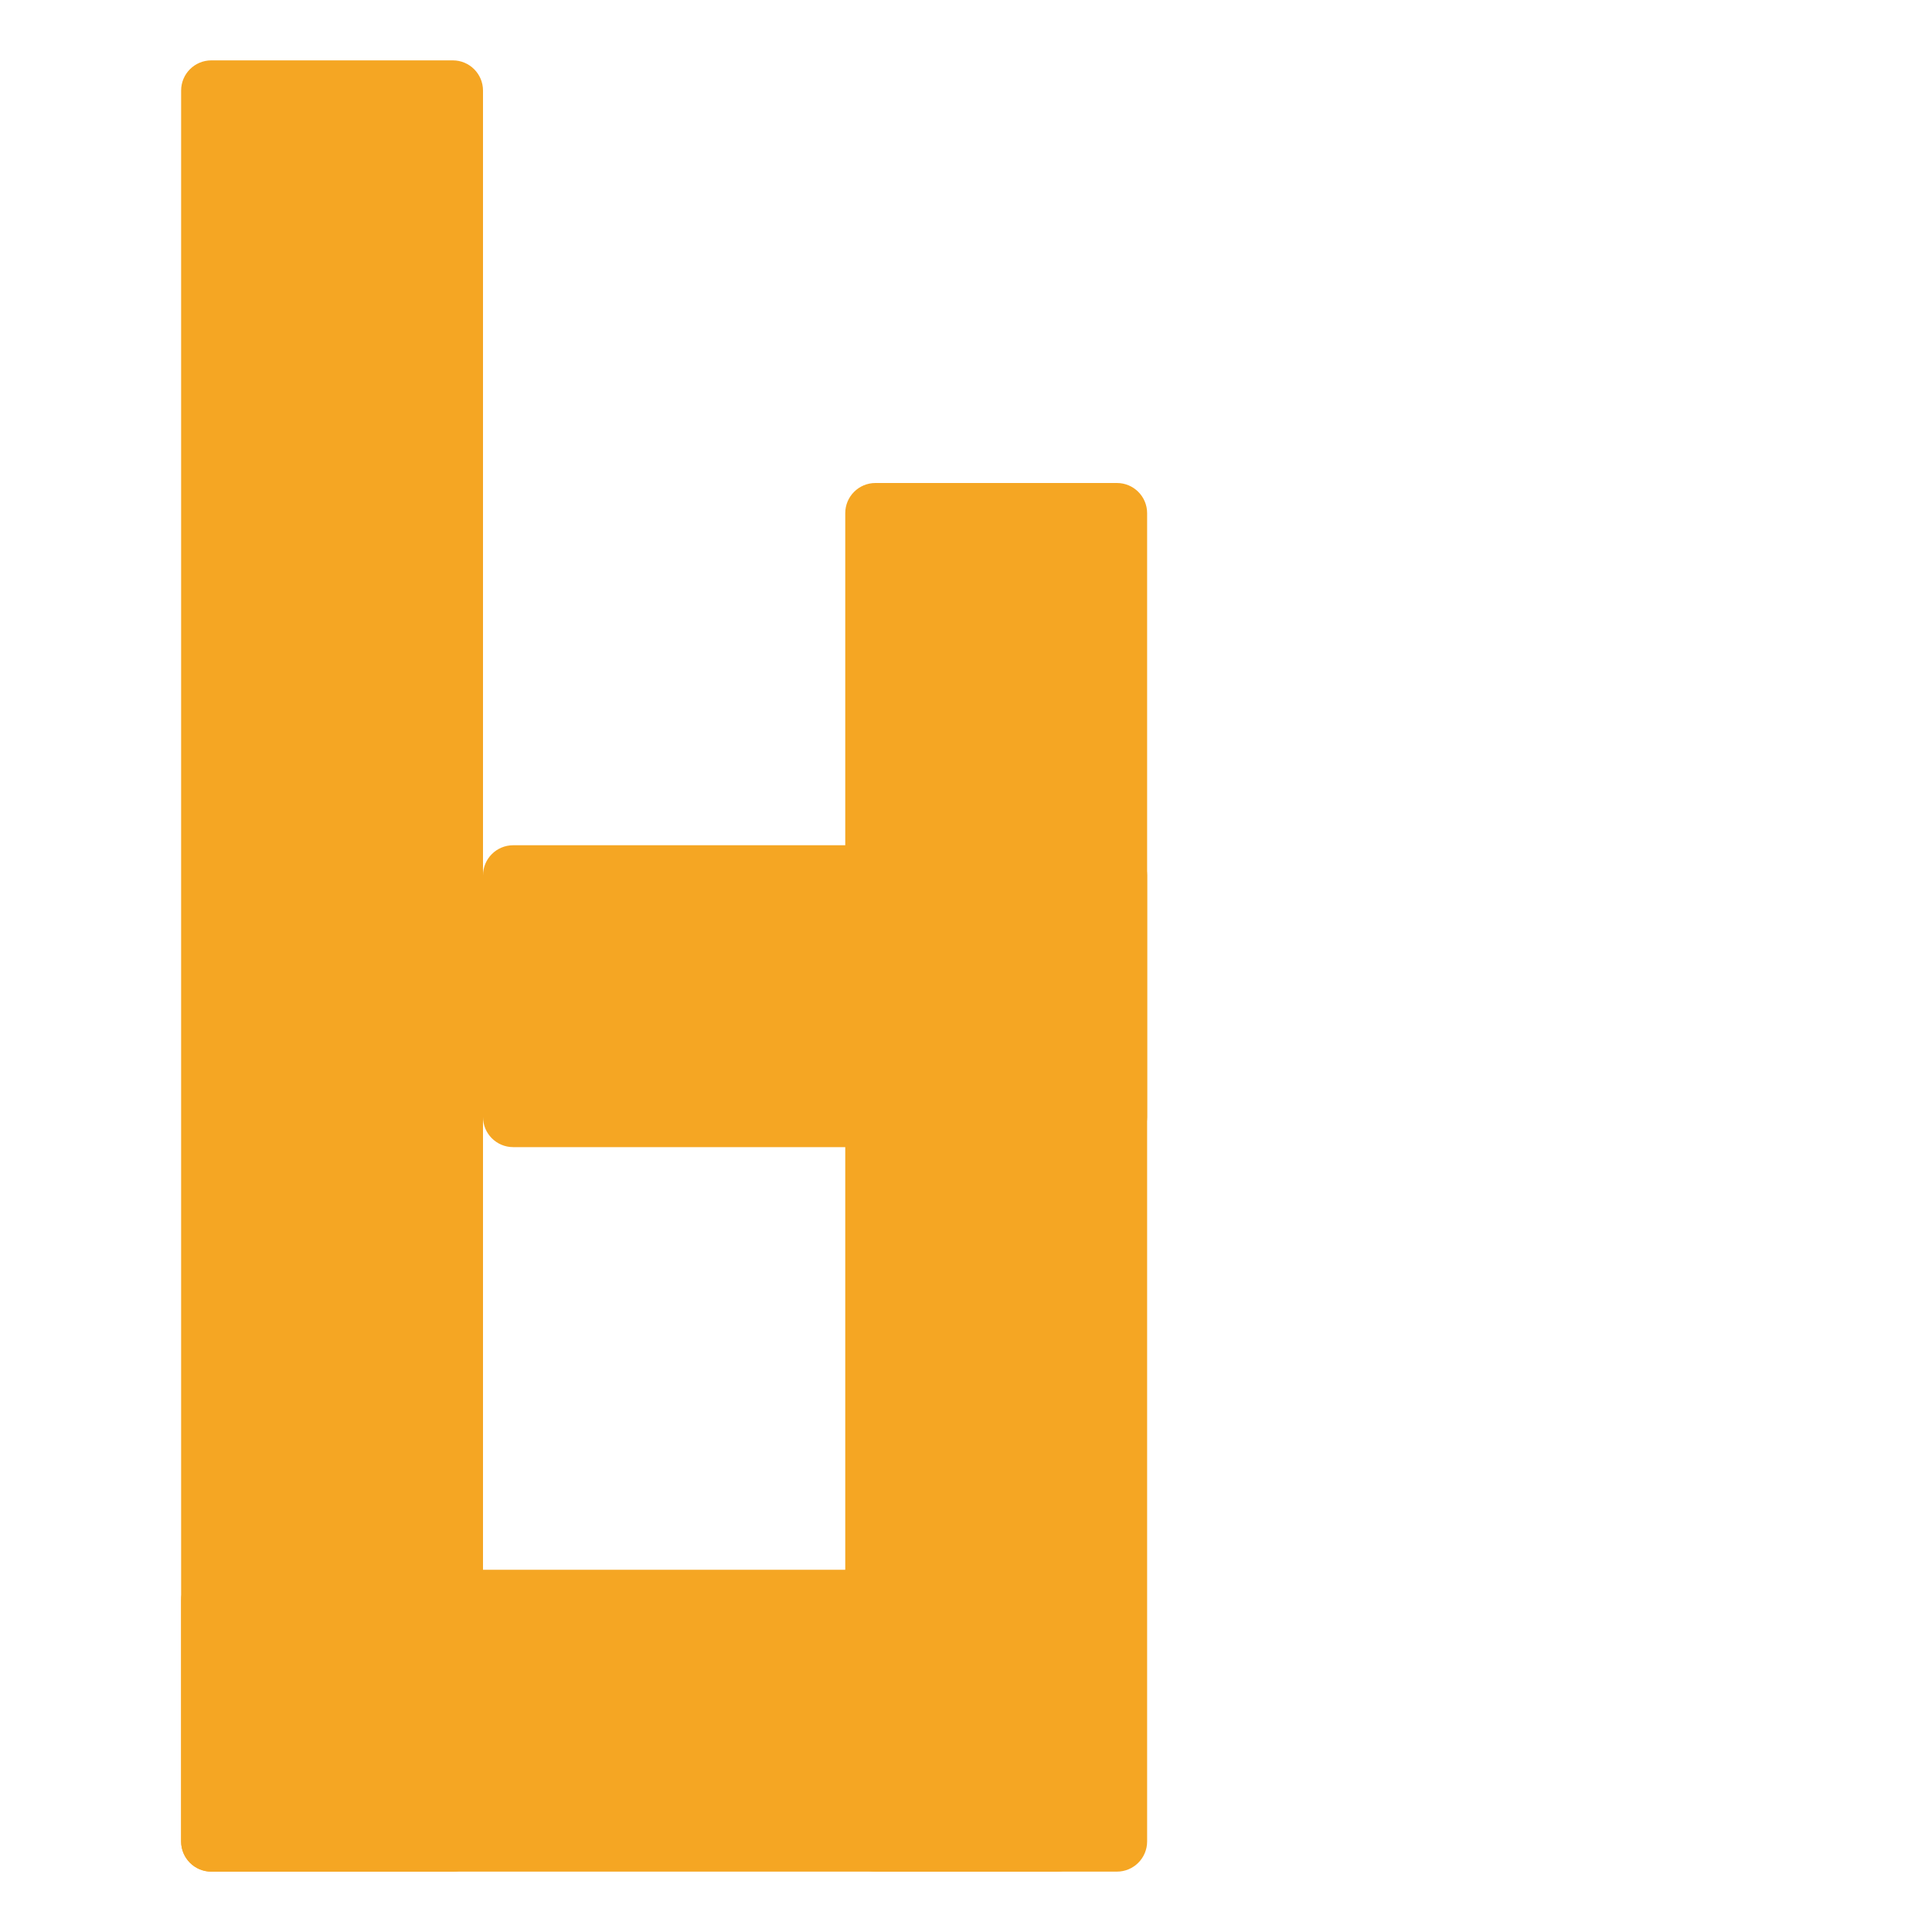
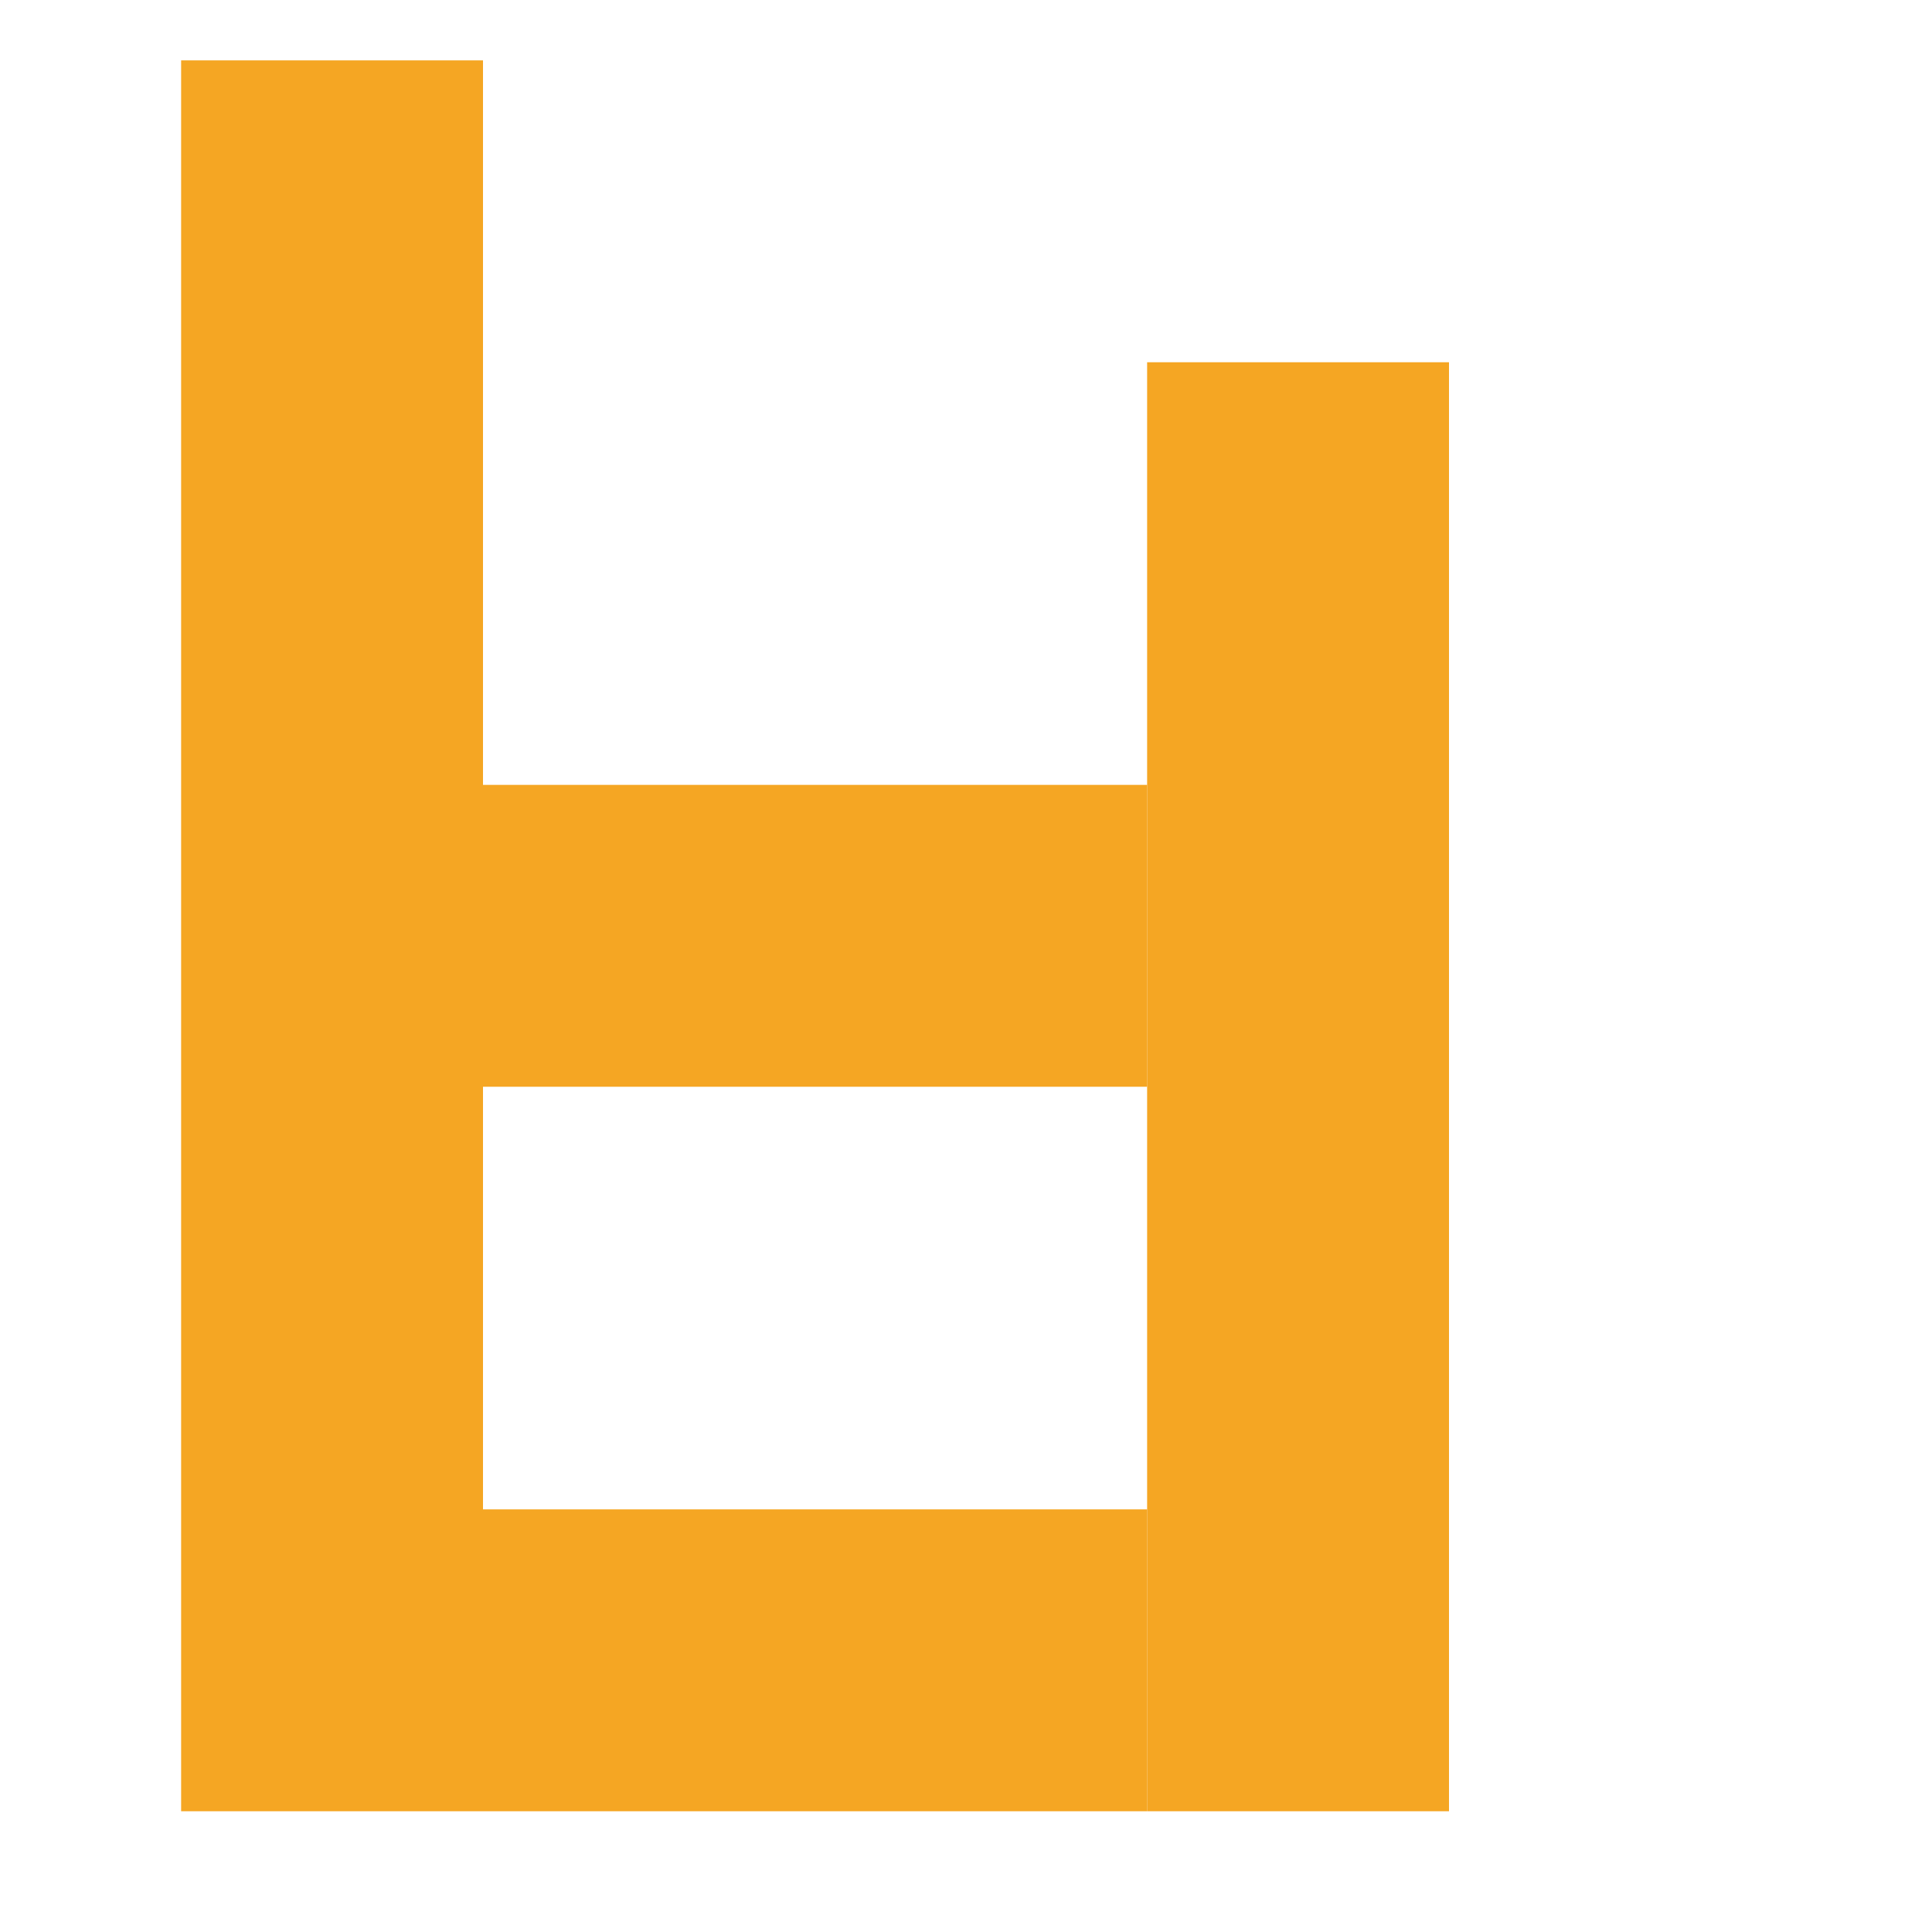
<svg xmlns="http://www.w3.org/2000/svg" width="64" height="64" viewBox="0 0 64 64">
-   <rect x="6" y="2" width="10" height="60" rx="1" fill="#F5A623" />
-   <rect x="6" y="52" width="30" height="10" rx="1" fill="#F5A623" />
-   <rect x="16" y="28" width="22" height="10" rx="1" fill="#F5A623" />
-   <rect x="28" y="16" width="10" height="46" rx="1" fill="#F5A623" />
+   <rect x="6" y="2" width="10" height="58" fill="#F5A623" />
+   <rect x="38" y="12" width="10" height="48" fill="#F5A623" />
+   <rect x="16" y="26" width="22" height="10" fill="#F5A623" />
+   <rect x="16" y="50" width="22" height="10" fill="#F5A623" />
</svg>
